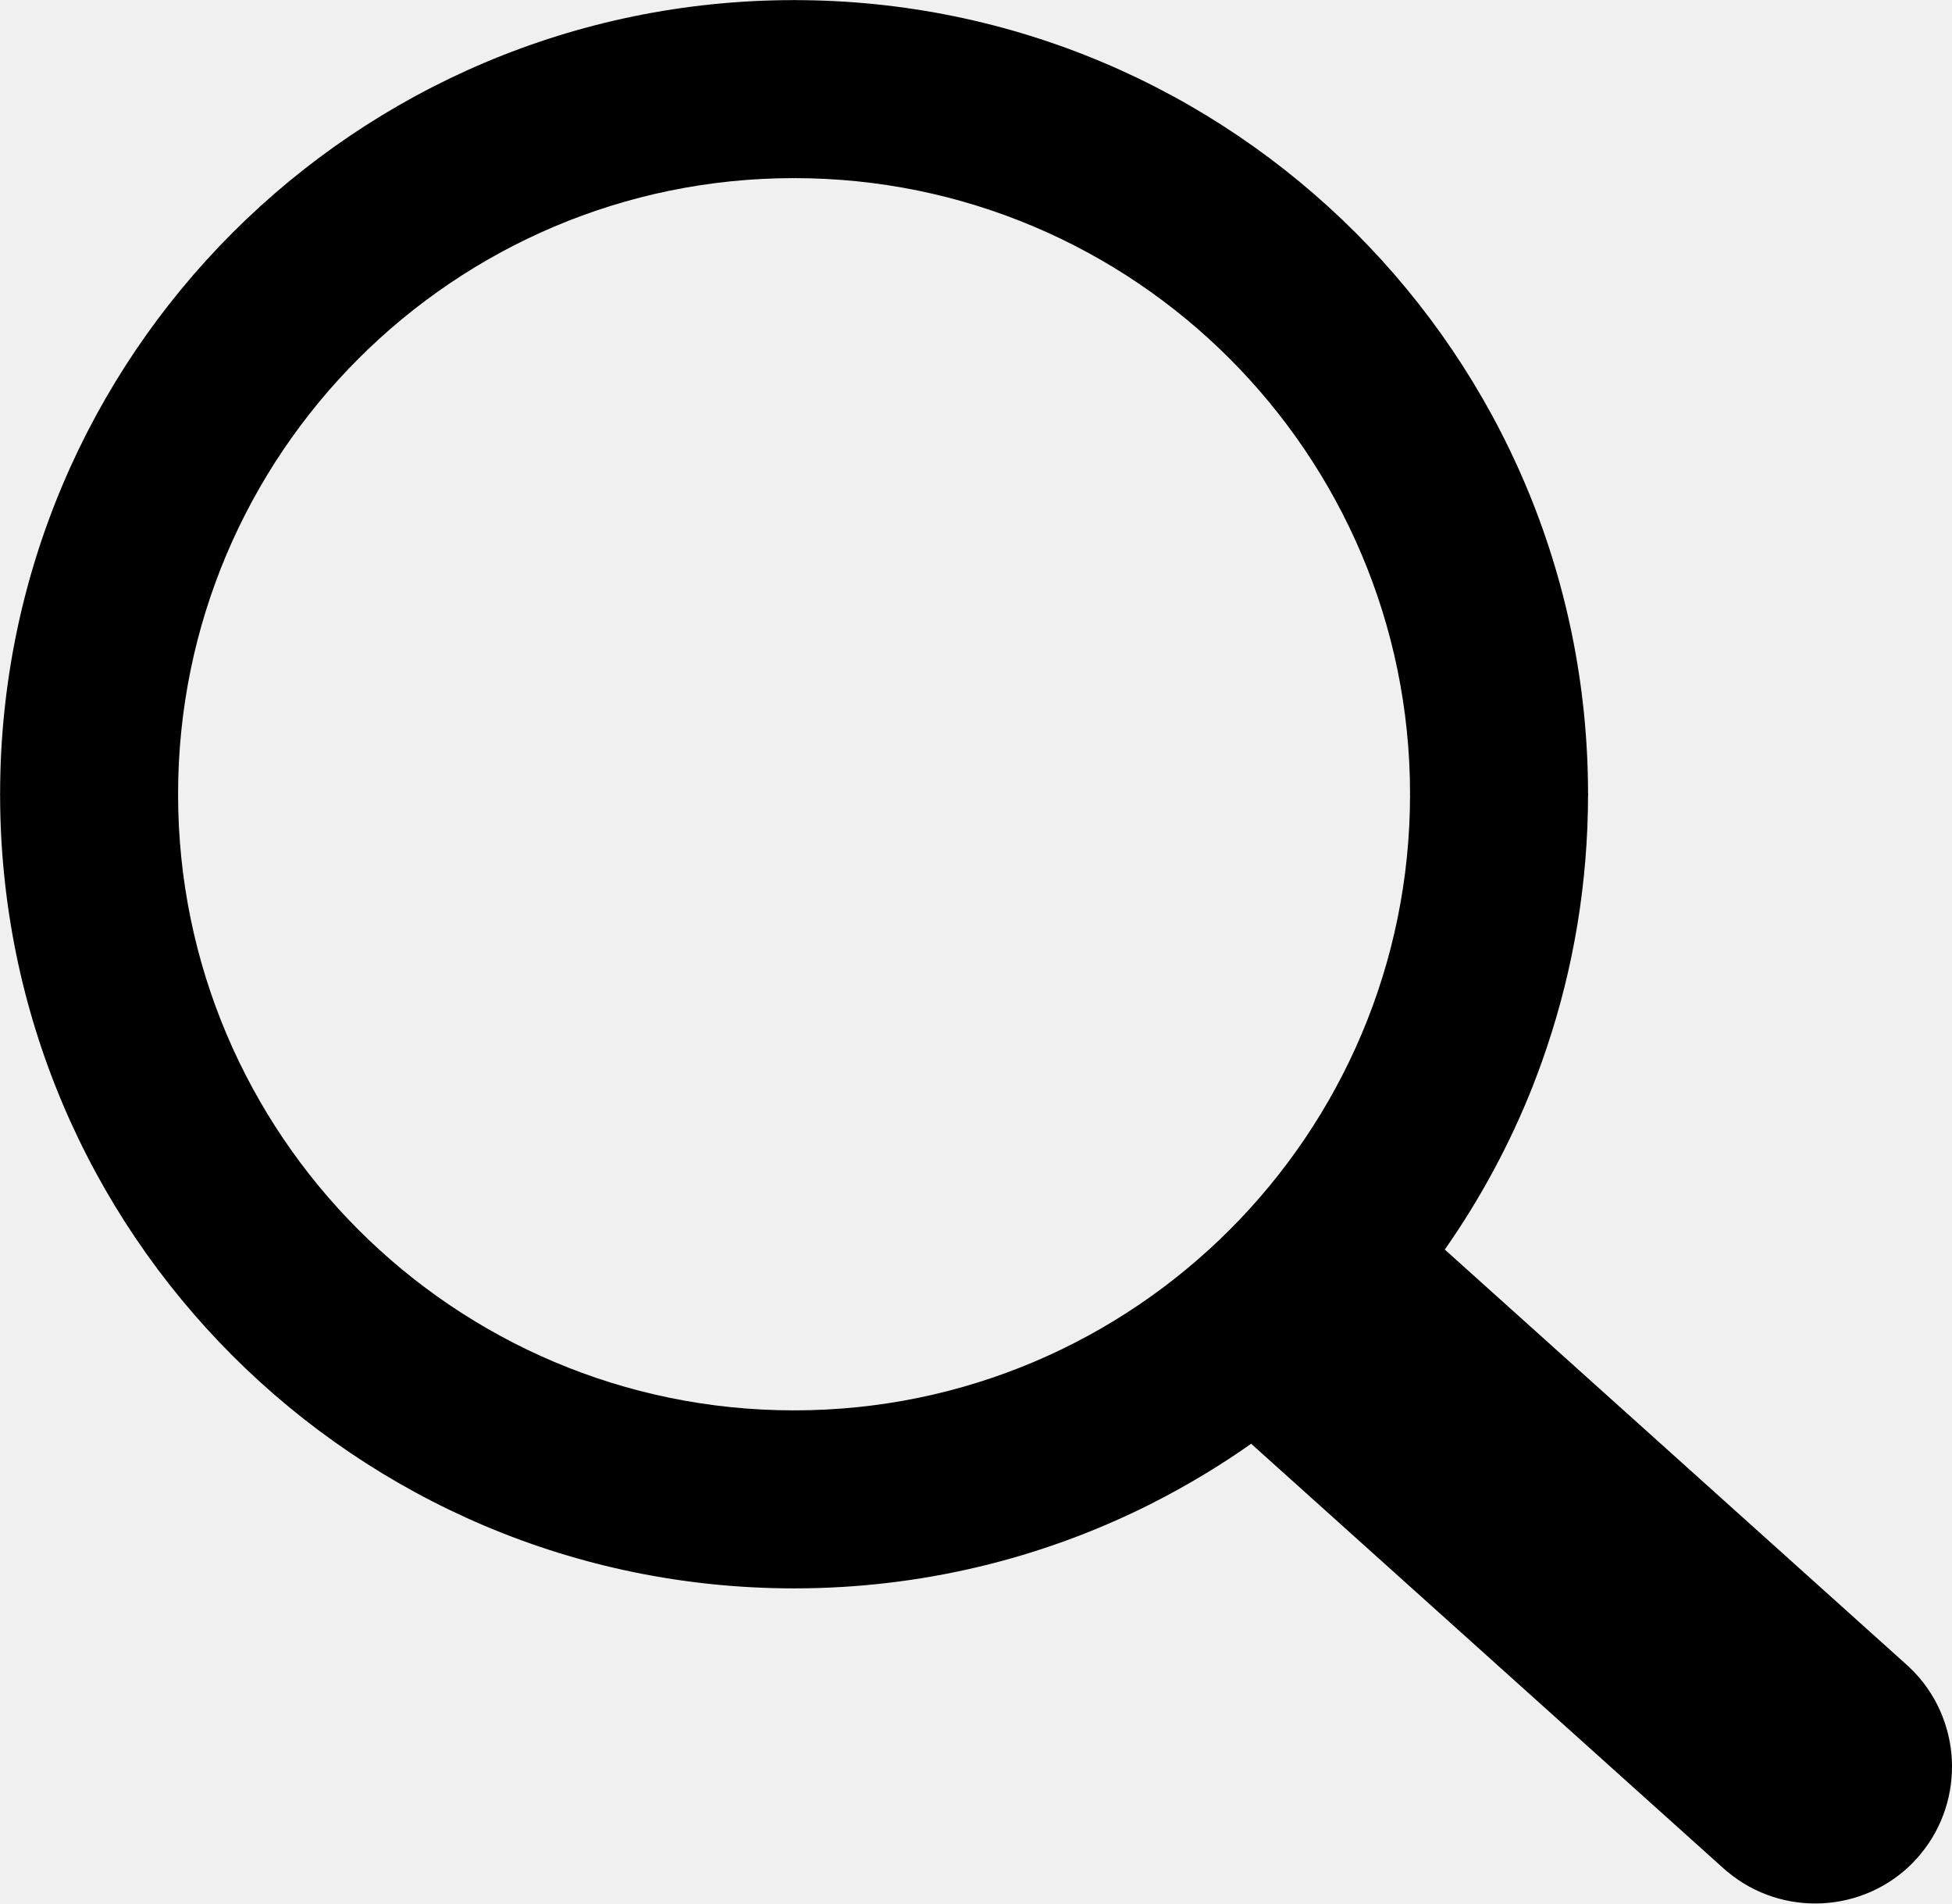
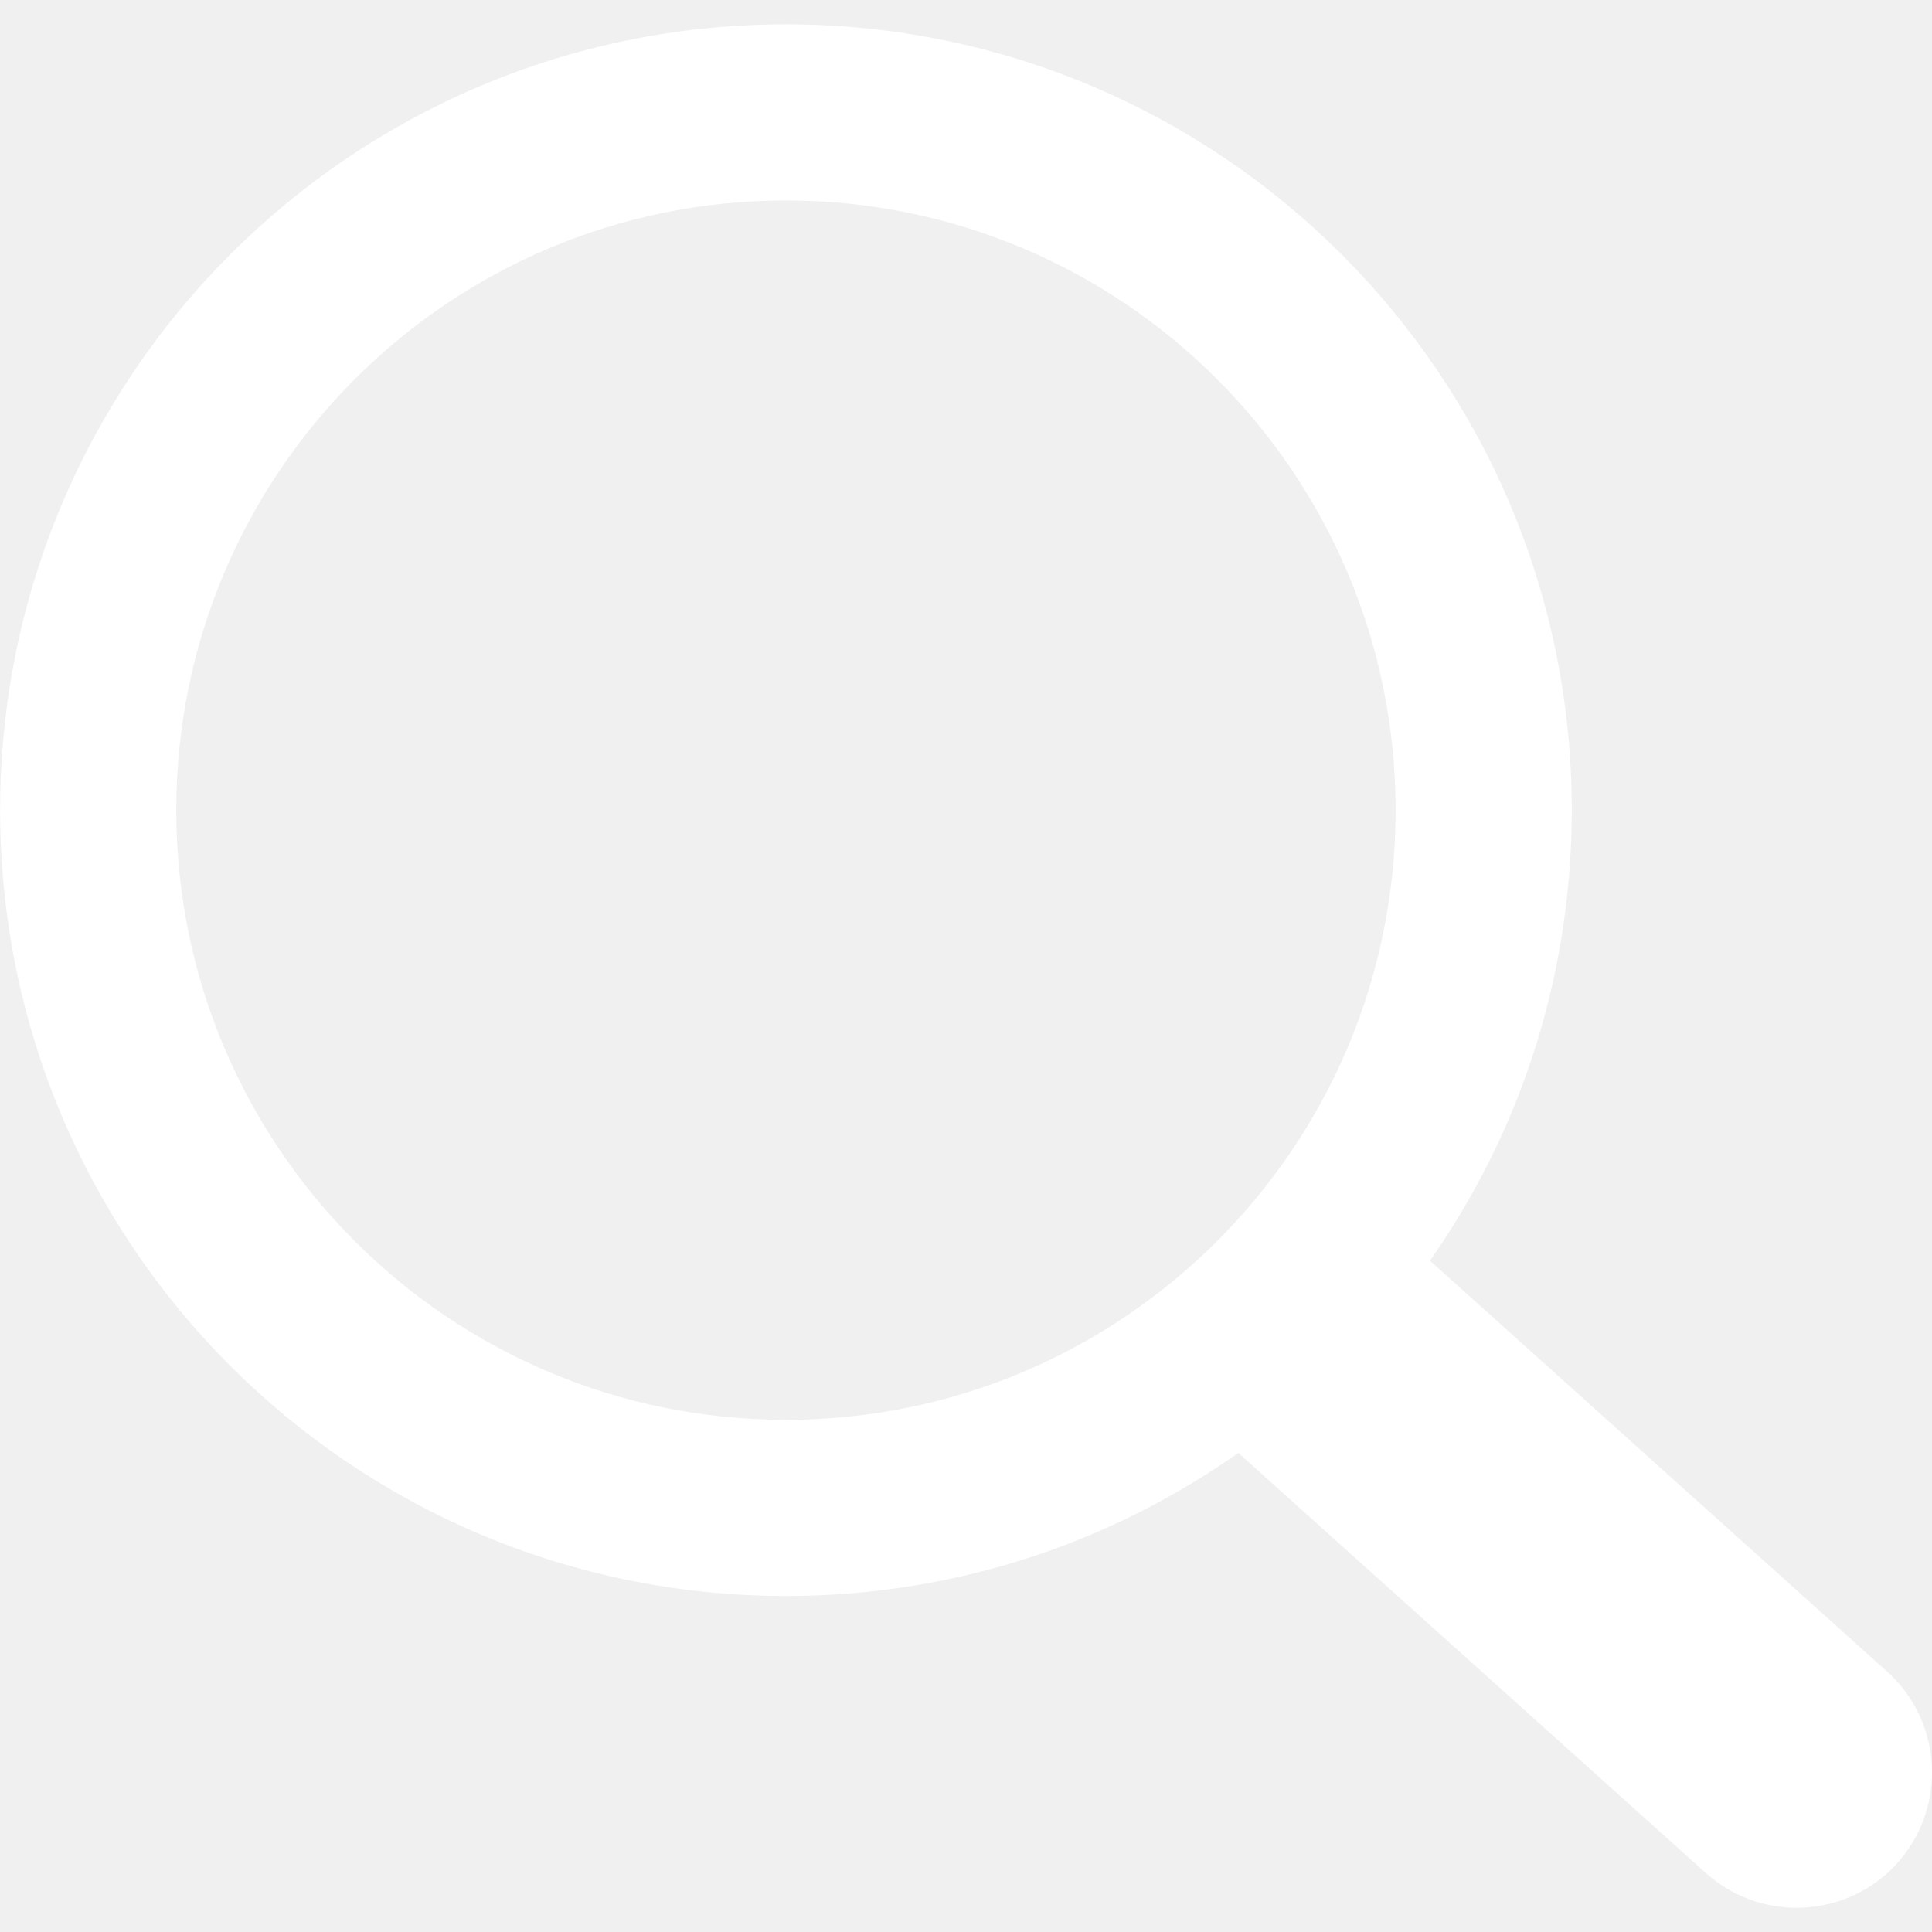
- <svg xmlns="http://www.w3.org/2000/svg" version="1.1" id="Layer_1" x="0px" y="0px" width="122.879px" height="119.799px" viewBox="0 0 122.879 119.799" enable-background="new 0 0 122.879 119.799" xml:space="preserve">
+ <svg xmlns="http://www.w3.org/2000/svg" version="1.1" id="Layer_1" x="0px" y="0px" fill="white" width="18px" height="18px" viewBox="0 0 122.879 119.799" enable-background="new 0 0 122.879 119.799" xml:space="preserve">
  <g>
    <path d="M49.988,0h0.016v0.007C63.803,0.011,76.298,5.608,85.34,14.652c9.027,9.031,14.619,21.515,14.628,35.303h0.007v0.033v0.04 h-0.007c-0.005,5.557-0.917,10.905-2.594,15.892c-0.281,0.837-0.575,1.641-0.877,2.409v0.007c-1.446,3.66-3.315,7.12-5.547,10.307 l29.082,26.139l0.018,0.016l0.157,0.146l0.011,0.011c1.642,1.563,2.536,3.656,2.649,5.78c0.11,2.1-0.543,4.248-1.979,5.971 l-0.011,0.016l-0.175,0.203l-0.035,0.035l-0.146,0.16l-0.016,0.021c-1.565,1.642-3.654,2.534-5.78,2.646 c-2.097,0.111-4.247-0.54-5.971-1.978l-0.015-0.011l-0.204-0.175l-0.029-0.024L78.761,90.865c-0.88,0.62-1.778,1.209-2.687,1.765 c-1.233,0.755-2.51,1.466-3.813,2.115c-6.699,3.342-14.269,5.222-22.272,5.222v0.007h-0.016v-0.007 c-13.799-0.004-26.296-5.601-35.338-14.645C5.605,76.291,0.016,63.805,0.007,50.021H0v-0.033v-0.016h0.007 c0.004-13.799,5.601-26.296,14.645-35.338C23.683,5.608,36.167,0.016,49.955,0.007V0H49.988L49.988,0z M50.004,11.21v0.007h-0.016 h-0.033V11.21c-10.686,0.007-20.372,4.35-27.384,11.359C15.56,29.578,11.213,39.274,11.21,49.973h0.007v0.016v0.033H11.21 c0.007,10.686,4.347,20.367,11.359,27.381c7.009,7.012,16.705,11.359,27.403,11.361v-0.007h0.016h0.033v0.007 c10.686-0.007,20.368-4.348,27.382-11.359c7.011-7.009,11.358-16.702,11.36-27.4h-0.006v-0.016v-0.033h0.006 c-0.006-10.686-4.35-20.372-11.358-27.384C70.396,15.56,60.703,11.213,50.004,11.21L50.004,11.21z" />
  </g>
</svg>
